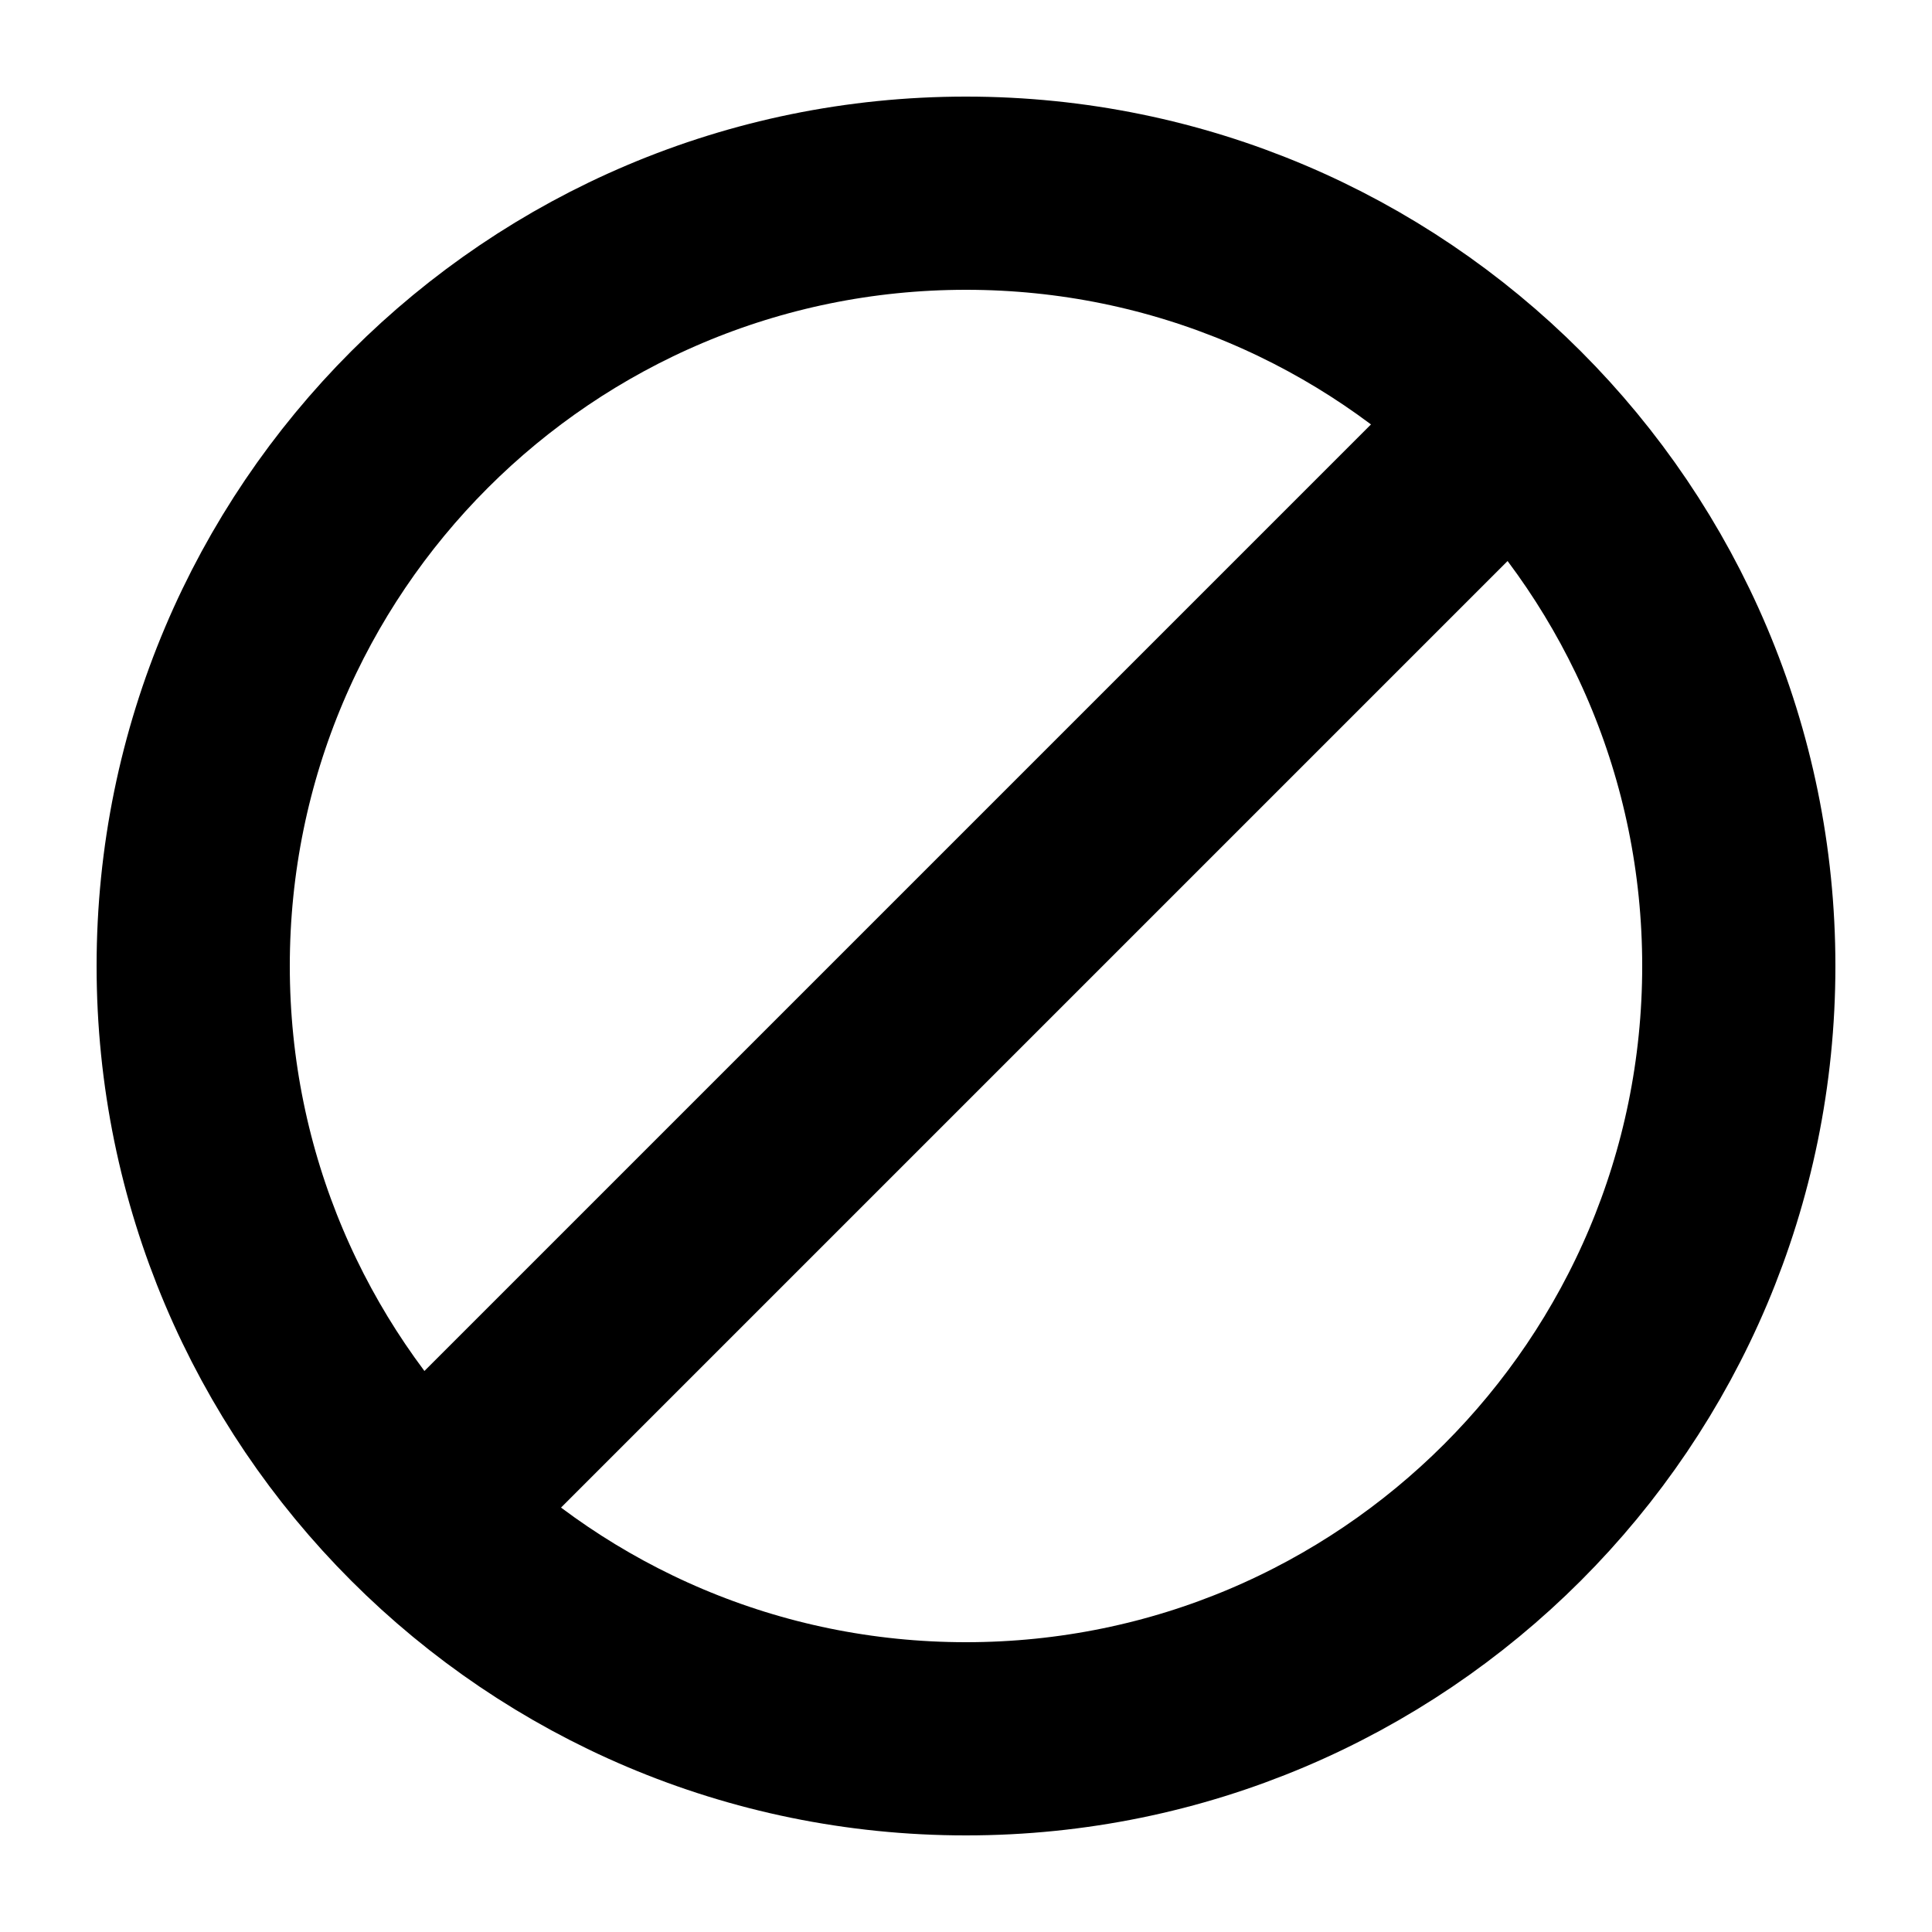
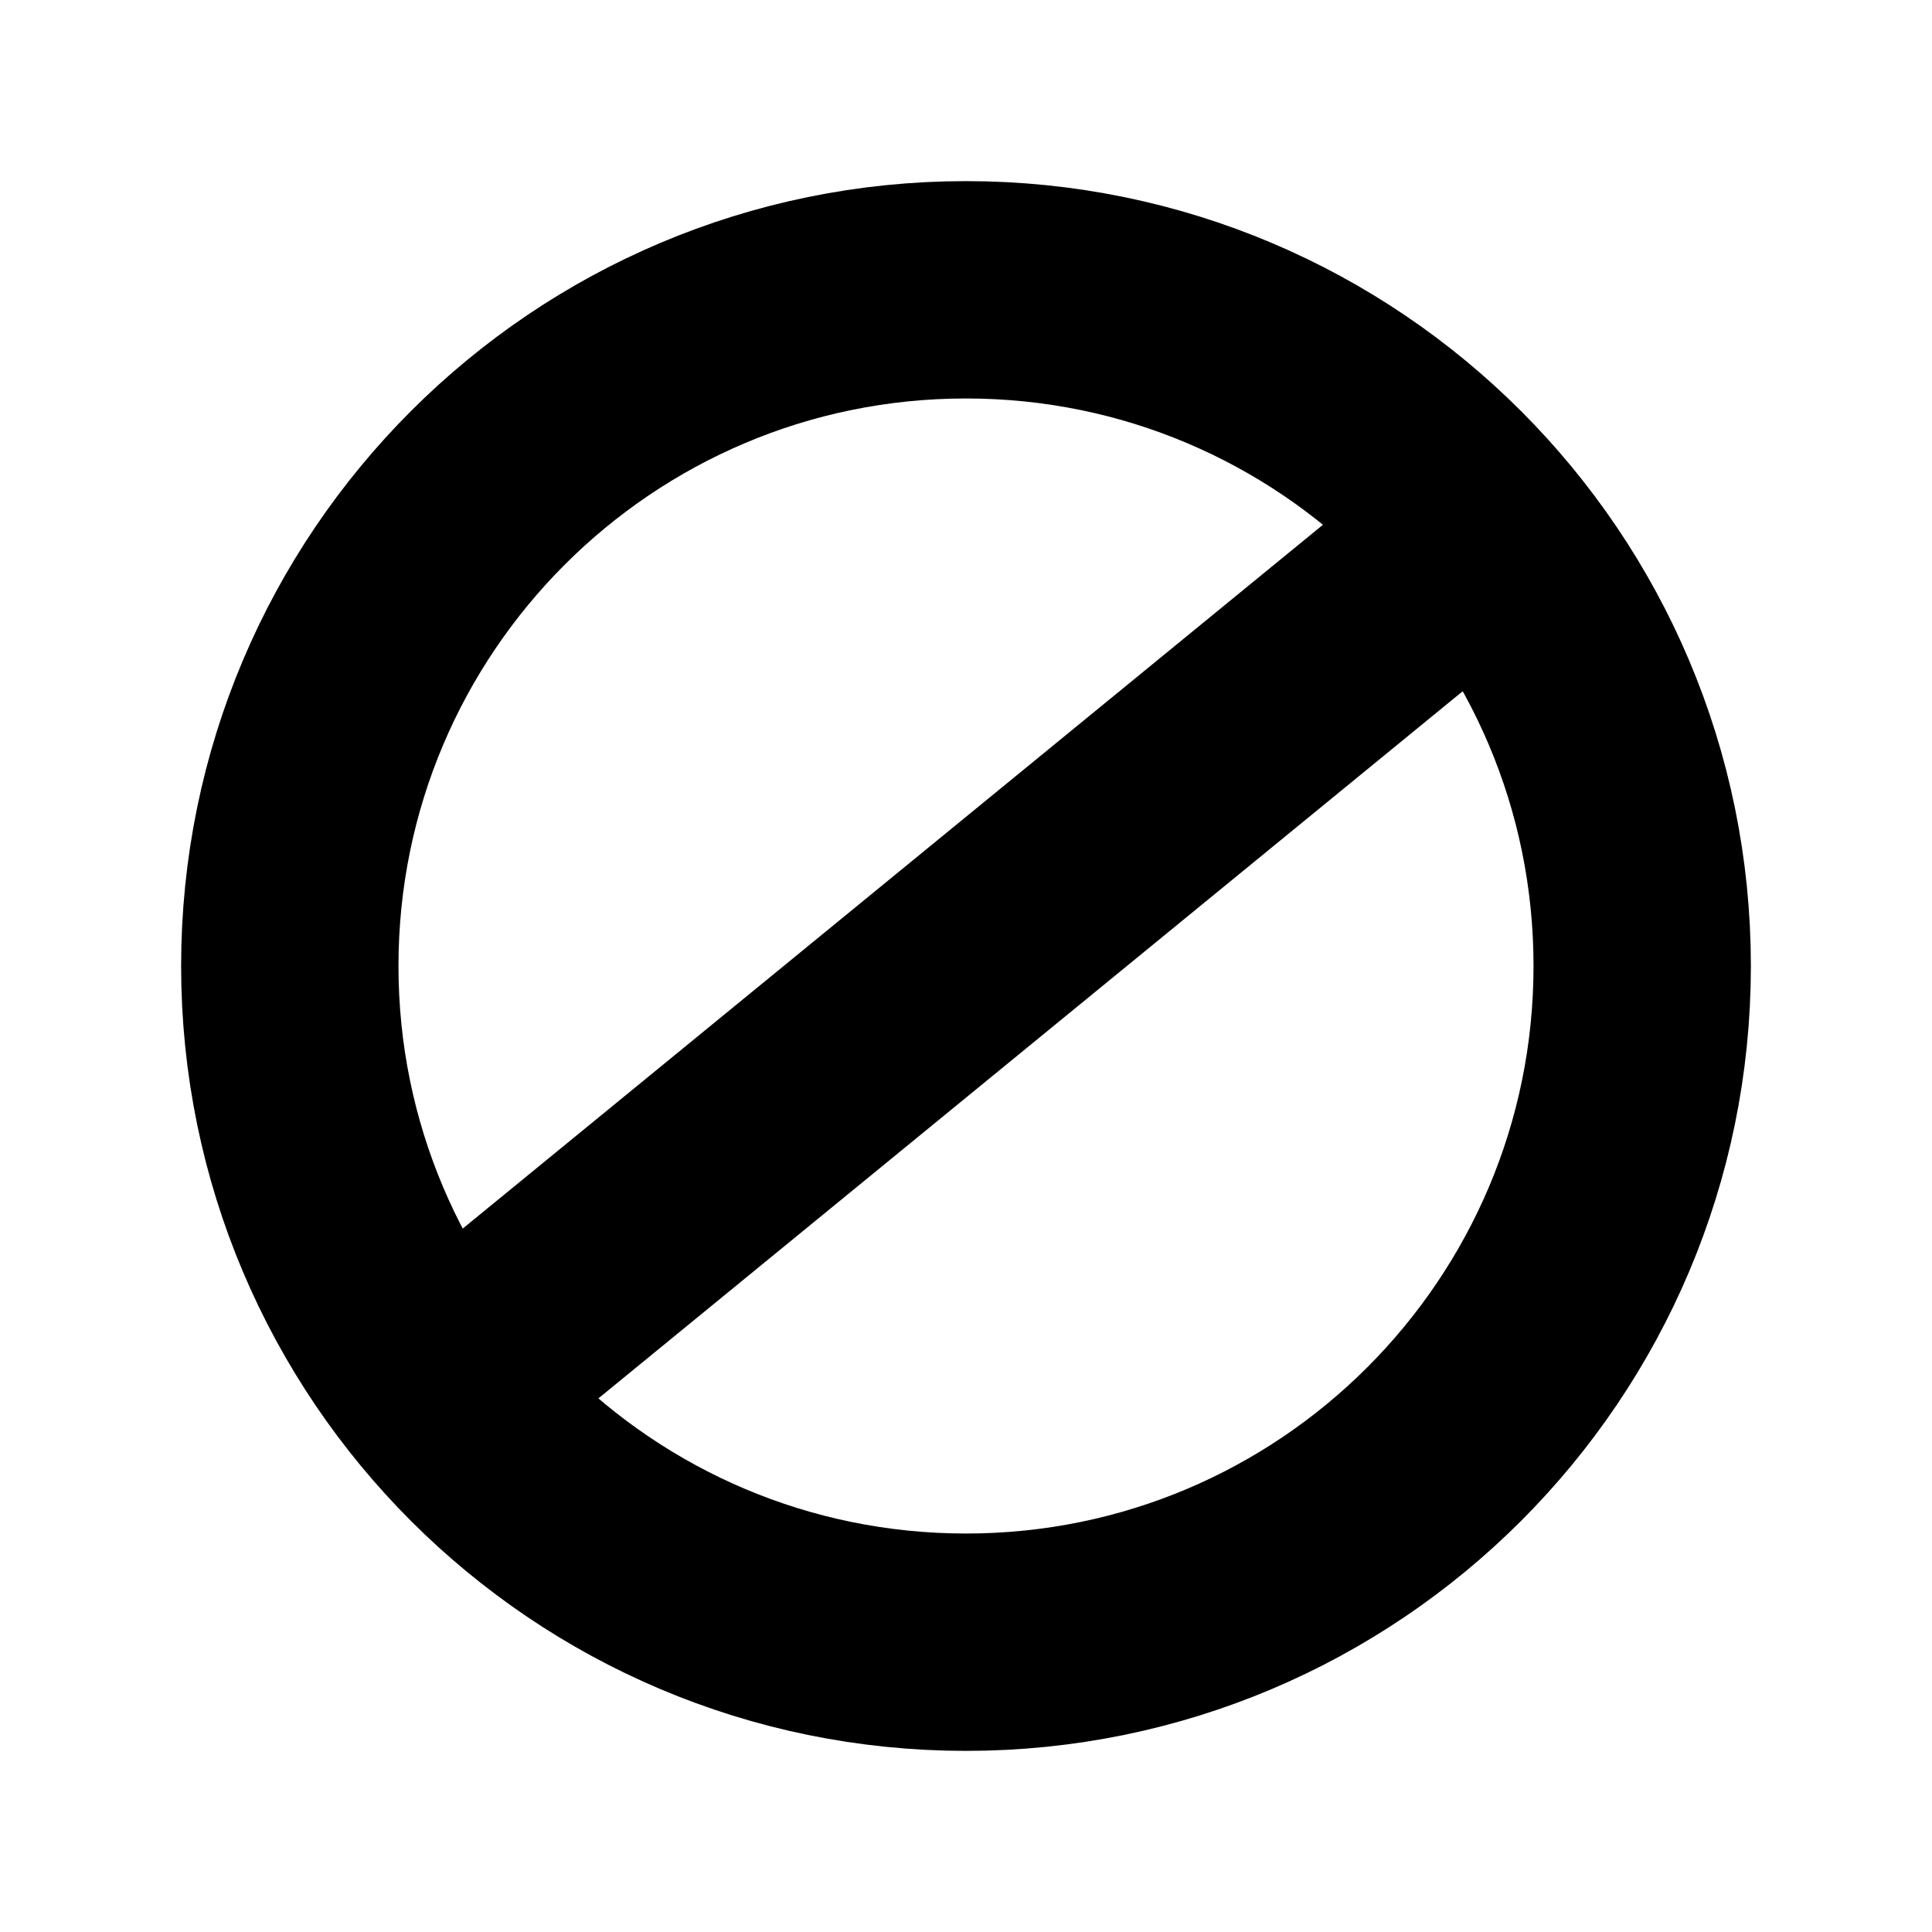
- <svg xmlns="http://www.w3.org/2000/svg" version="1.1" viewBox="0 0 20 20" width="64" height="64" fill="none" stroke="#000" stroke-width="2">
-   <path d="M4 16 16 4" />
-   <circle cx="10" cy="10" r="8" />
+ <svg xmlns="http://www.w3.org/2000/svg" version="1.1" viewBox="0 0 20 20" width="64" height="64" fill="none" stroke="#000" stroke-width="2.25">
+   <path d="M5 14 16 5" />
+   <circle cx="10" cy="10" r="7" />
</svg>
